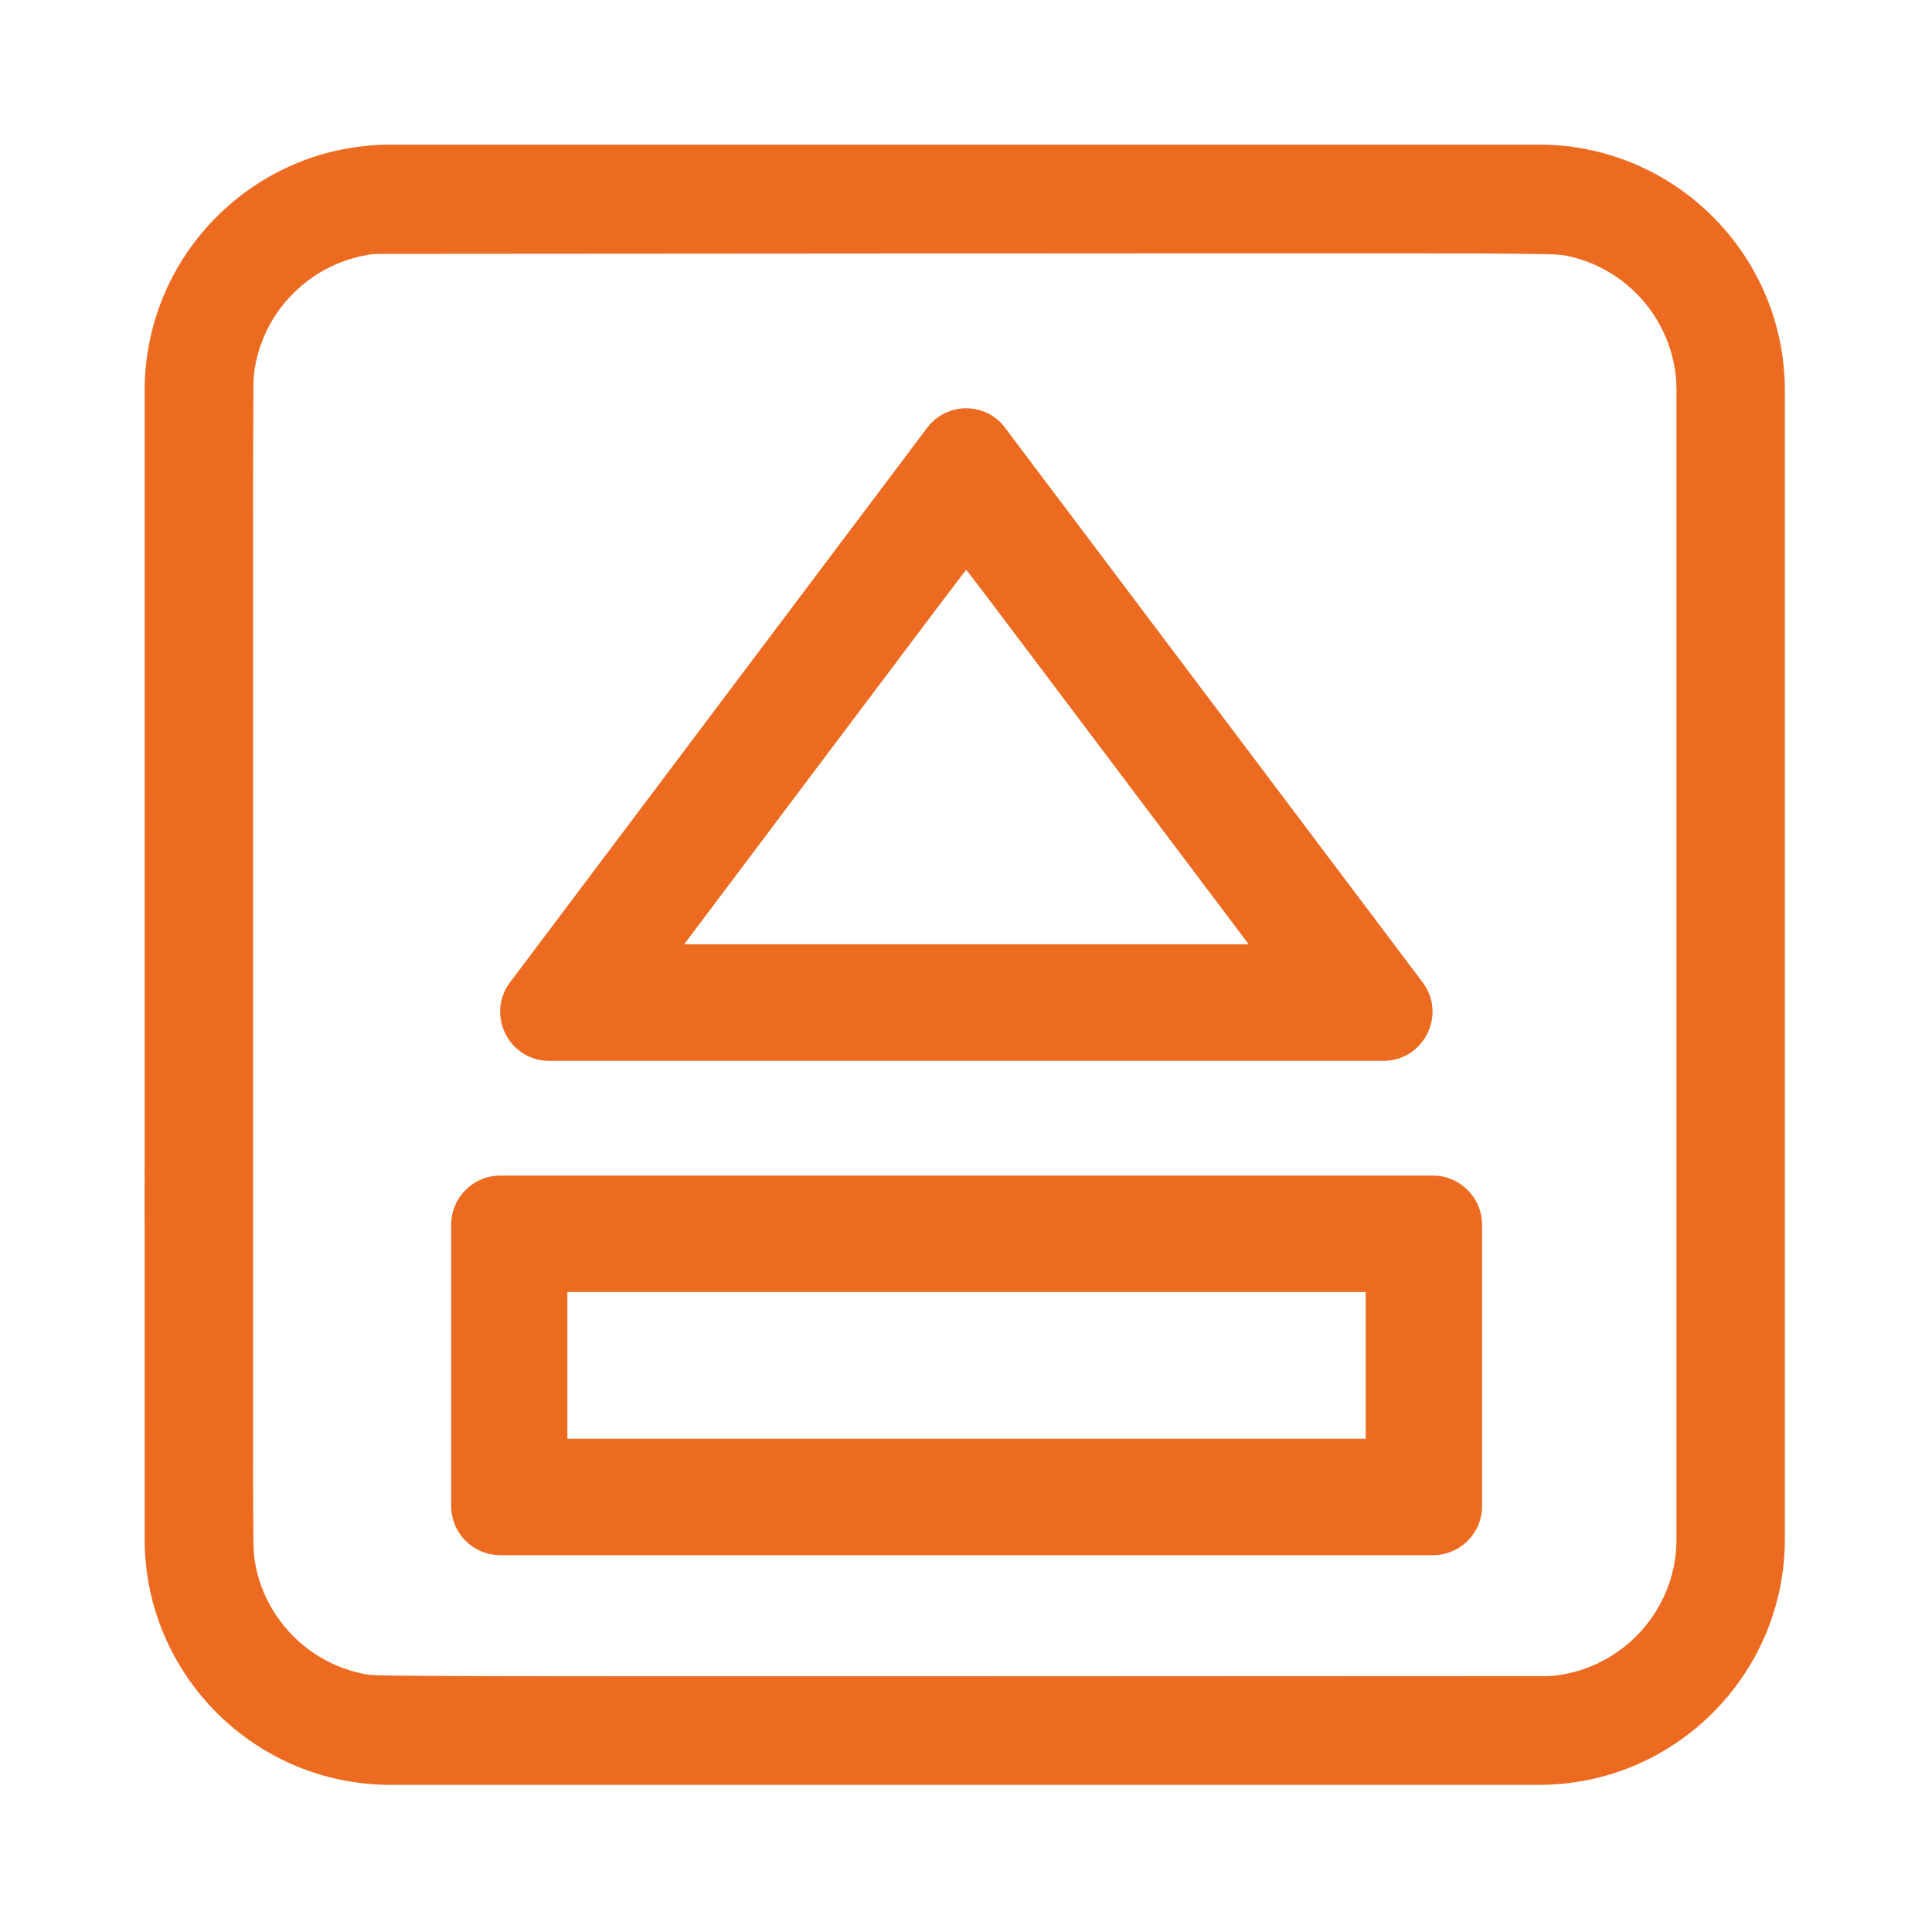
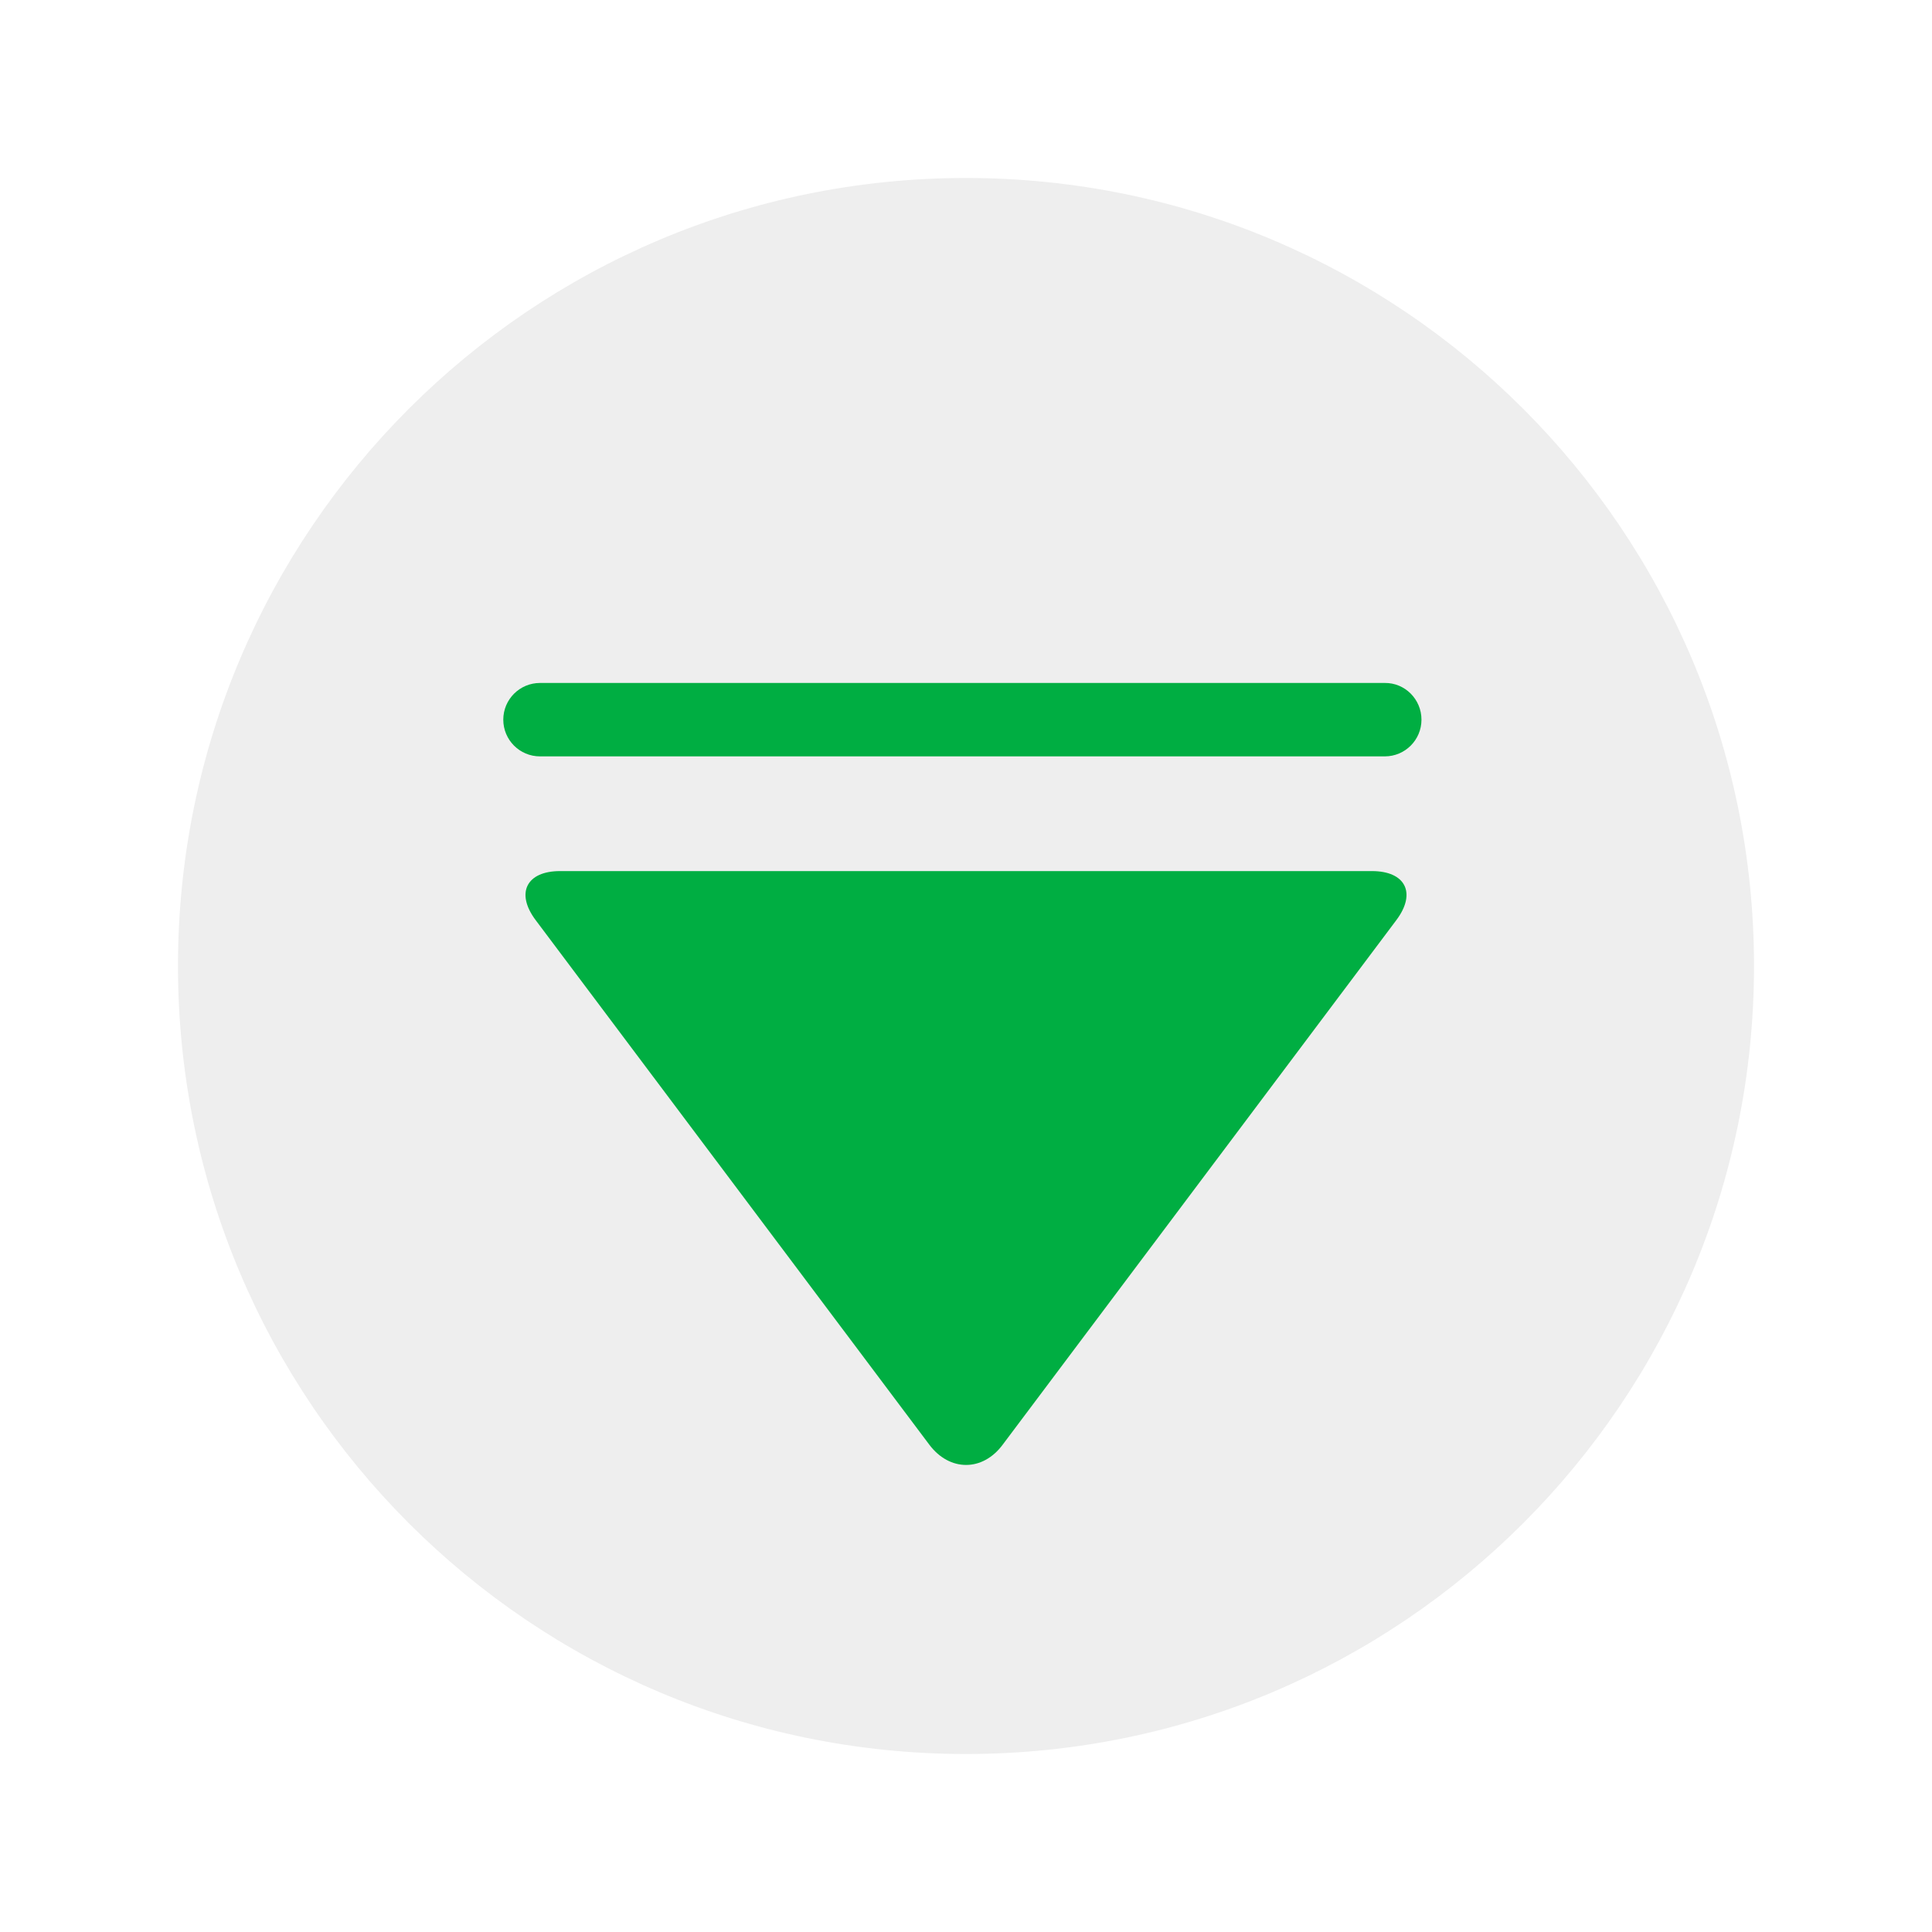
- <svg xmlns="http://www.w3.org/2000/svg" version="1.1" id="Layer_1" x="0px" y="0px" viewBox="0 0 800 800" style="enable-background:new 0 0 800 800;" xml:space="preserve">
-   <defs id="defs13" />
-   <style type="text/css" id="style2">
- 	.st0{fill:#ED6B21;}
- </style>
-   <path style="stroke-width:0.85" class="st0" d="m 565.503,534.988 v 60.775 h -330.565 v -60.775 h 330.565 m 27.88,-48.195 h -386.24 c -11.22,0 -20.315,9.095 -20.315,20.315 v 116.535 c 0,11.22 9.095,20.315 20.315,20.315 h 386.24 c 11.22,0 20.315,-9.095 20.315,-20.315 v -116.45 c 0,-11.22 -9.095,-20.4 -20.315,-20.4 z" id="path4" />
-   <path style="stroke-width:0.85" class="st0" d="m 400.093,235.703 116.96,155.295 h -233.75 l 116.79,-155.295 m 0,-66.64 c -6.12,0 -12.155,2.72 -16.235,8.16 l -172.635,229.5 c -10.115,13.43 -0.51,32.555 16.235,32.555 h 345.355 c 16.745,0 26.35,-19.125 16.235,-32.555 l -172.805,-229.5 c -3.995,-5.44 -10.03,-8.16 -16.15,-8.16 z" id="path6" />
-   <g id="g4" transform="matrix(0.9775,0,0,0.9775,53.547,53.54775)">
-     <path id="path2" class="st0" d="M 597.2,701.3 H 110.6 C 53.2,701.3 6.5,654.6 6.5,597.2 V 110.6 C 6.5,53.2 53.2,6.5 110.6,6.5 h 486.6 c 57.4,0 104.1,46.7 104.1,104.1 v 486.6 c 0,57.4 -46.7,104.1 -104.1,104.1 z M 110.6,52.4 c -32,0 -58.2,26 -58.2,58.2 v 486.6 c 0,32 26,58.2 58.2,58.2 h 486.6 c 32,0 58.2,-26 58.2,-58.2 V 110.6 c 0,-32 -26,-58.2 -58.2,-58.2 z" />
+ <svg xmlns="http://www.w3.org/2000/svg" version="1.1" baseProfile="basic" id="Layer_1" x="0px" y="0px" viewBox="0 0 800 800" xml:space="preserve">
+   <g>
+     <circle fill="#EEEEEE" cx="400" cy="400" r="326.3" />
+     <path fill="#00AE42" d="M384.8,598.2c8.4,11.2,22.1,11.2,30.4,0l163-217.2c8.4-11.2,3.8-20.3-10.1-20.3H231.9   c-13.9,0-18.5,9.1-10.1,20.3L384.8,598.2z" />
+     <path fill="#00AE42" d="M588.6,298c0,8.4-6.8,15.2-15.2,15.2H223.6c-8.4,0-15.2-6.8-15.2-15.2l0,0c0-8.4,6.8-15.2,15.2-15.2h349.8   C581.8,282.7,588.6,289.6,588.6,298L588.6,298z" />
  </g>
-   <path style="fill:#ed6b21;fill-opacity:1;stroke-width:0.675" d="m 150.657,738.13 c -12.472,-1.397 -26.668,-5.942 -37.843,-12.117 -17.755,-9.81 -33.769,-26.69 -42.418,-44.711 -5.985,-12.47 -8.76,-23.355 -9.822,-38.522 -0.481,-6.866 -0.64,-87.426 -0.497,-250.615 0.196,-222.88 0.295,-240.942 1.357,-246.588 4.235,-22.516 13.68,-40.62 29.201,-55.972 14.238,-14.083 31.959,-23.428 52.602,-27.74 5.879,-1.228 14.007,-1.268 256.349,-1.268 h 250.278 l 7.083,1.562 c 21.307,4.697 36.903,13.216 51.961,28.382 14.679,14.784 23.193,30.35 27.761,50.753 l 1.568,7.003 v 250.952 c 0,242.723 -0.042,251.151 -1.264,257.024 -9.306,44.69 -45.19,77.434 -89.756,81.9 -9.179,0.92 -488.331,0.879 -496.559,-0.043 z M 652.873,692.49 c 19.938,-6.178 34.692,-21.425 40.001,-41.337 l 1.513,-5.675 V 399.585 153.693 l -1.526,-5.734 c -5.663,-21.283 -21.416,-36.898 -42.205,-41.835 -5.64,-1.339 -7.66,-1.349 -253.179,-1.176 l -247.494,0.174 -4.722,1.595 c -18.059,6.101 -31.732,19.239 -37.492,36.028 -1.048,3.053 -2.221,7.525 -2.608,9.936 -0.479,2.984 -0.705,81.919 -0.708,246.999 -0.005,218.141 0.102,243.183 1.059,248.254 4.272,22.638 22.243,40.864 44.809,45.443 3.588,0.728 49.169,0.87 250.952,0.782 l 246.567,-0.108 z" id="path17" />
-   <path style="fill:#ed6b21;fill-opacity:1;stroke-width:0.675" d="m 218.597,436.653 c -4.131,-2.064 -6.869,-4.83 -9.313,-9.409 -1.835,-3.436 -1.793,-12.82 0.072,-16.528 1.622,-3.224 174.174,-232.724 177.281,-235.79 3.402,-3.358 7.001,-4.883 12.343,-5.232 4.159,-0.272 5.329,-0.072 8.862,1.514 2.239,1.005 4.973,2.787 6.077,3.961 4.028,4.286 175.258,232.276 176.905,235.546 2.346,4.659 2.388,12.103 0.093,16.529 -2.009,3.875 -5.744,7.805 -9.189,9.67 l -2.698,1.461 -178.146,0.174 -178.146,0.174 z m 298.676,-45.669 c -0.061,-1.004 -116.488,-154.99 -117.185,-154.99 -0.712,0 -116.848,154.026 -116.863,154.99 -0.004,0.278 52.662,0.506 117.036,0.506 64.374,0 117.03,-0.228 117.013,-0.506 z" id="path19" />
-   <path style="fill:#ed6b21;fill-opacity:1;stroke-width:0.675" d="m 202.231,642.876 c -4.083,-1.105 -7.531,-3.309 -10.375,-6.631 -4.639,-5.42 -4.434,-2.107 -4.427,-71.333 l 0.007,-62.449 1.603,-3.442 c 1.889,-4.056 5.398,-7.757 9.364,-9.877 l 2.849,-1.522 h 199.008 199.008 l 2.849,1.522 c 3.967,2.12 7.476,5.821 9.364,9.877 l 1.603,3.442 0.007,62.449 c 0.008,69.788 0.262,65.982 -4.79,71.721 -1.49,1.693 -4.376,3.872 -6.527,4.928 l -3.855,1.893 -196.31,0.126 c -153.671,0.099 -196.976,-0.054 -199.379,-0.705 z M 565.875,565.201 V 534.506 H 400.26 234.645 v 30.694 30.694 h 165.615 165.615 z" id="path21" />
</svg>
